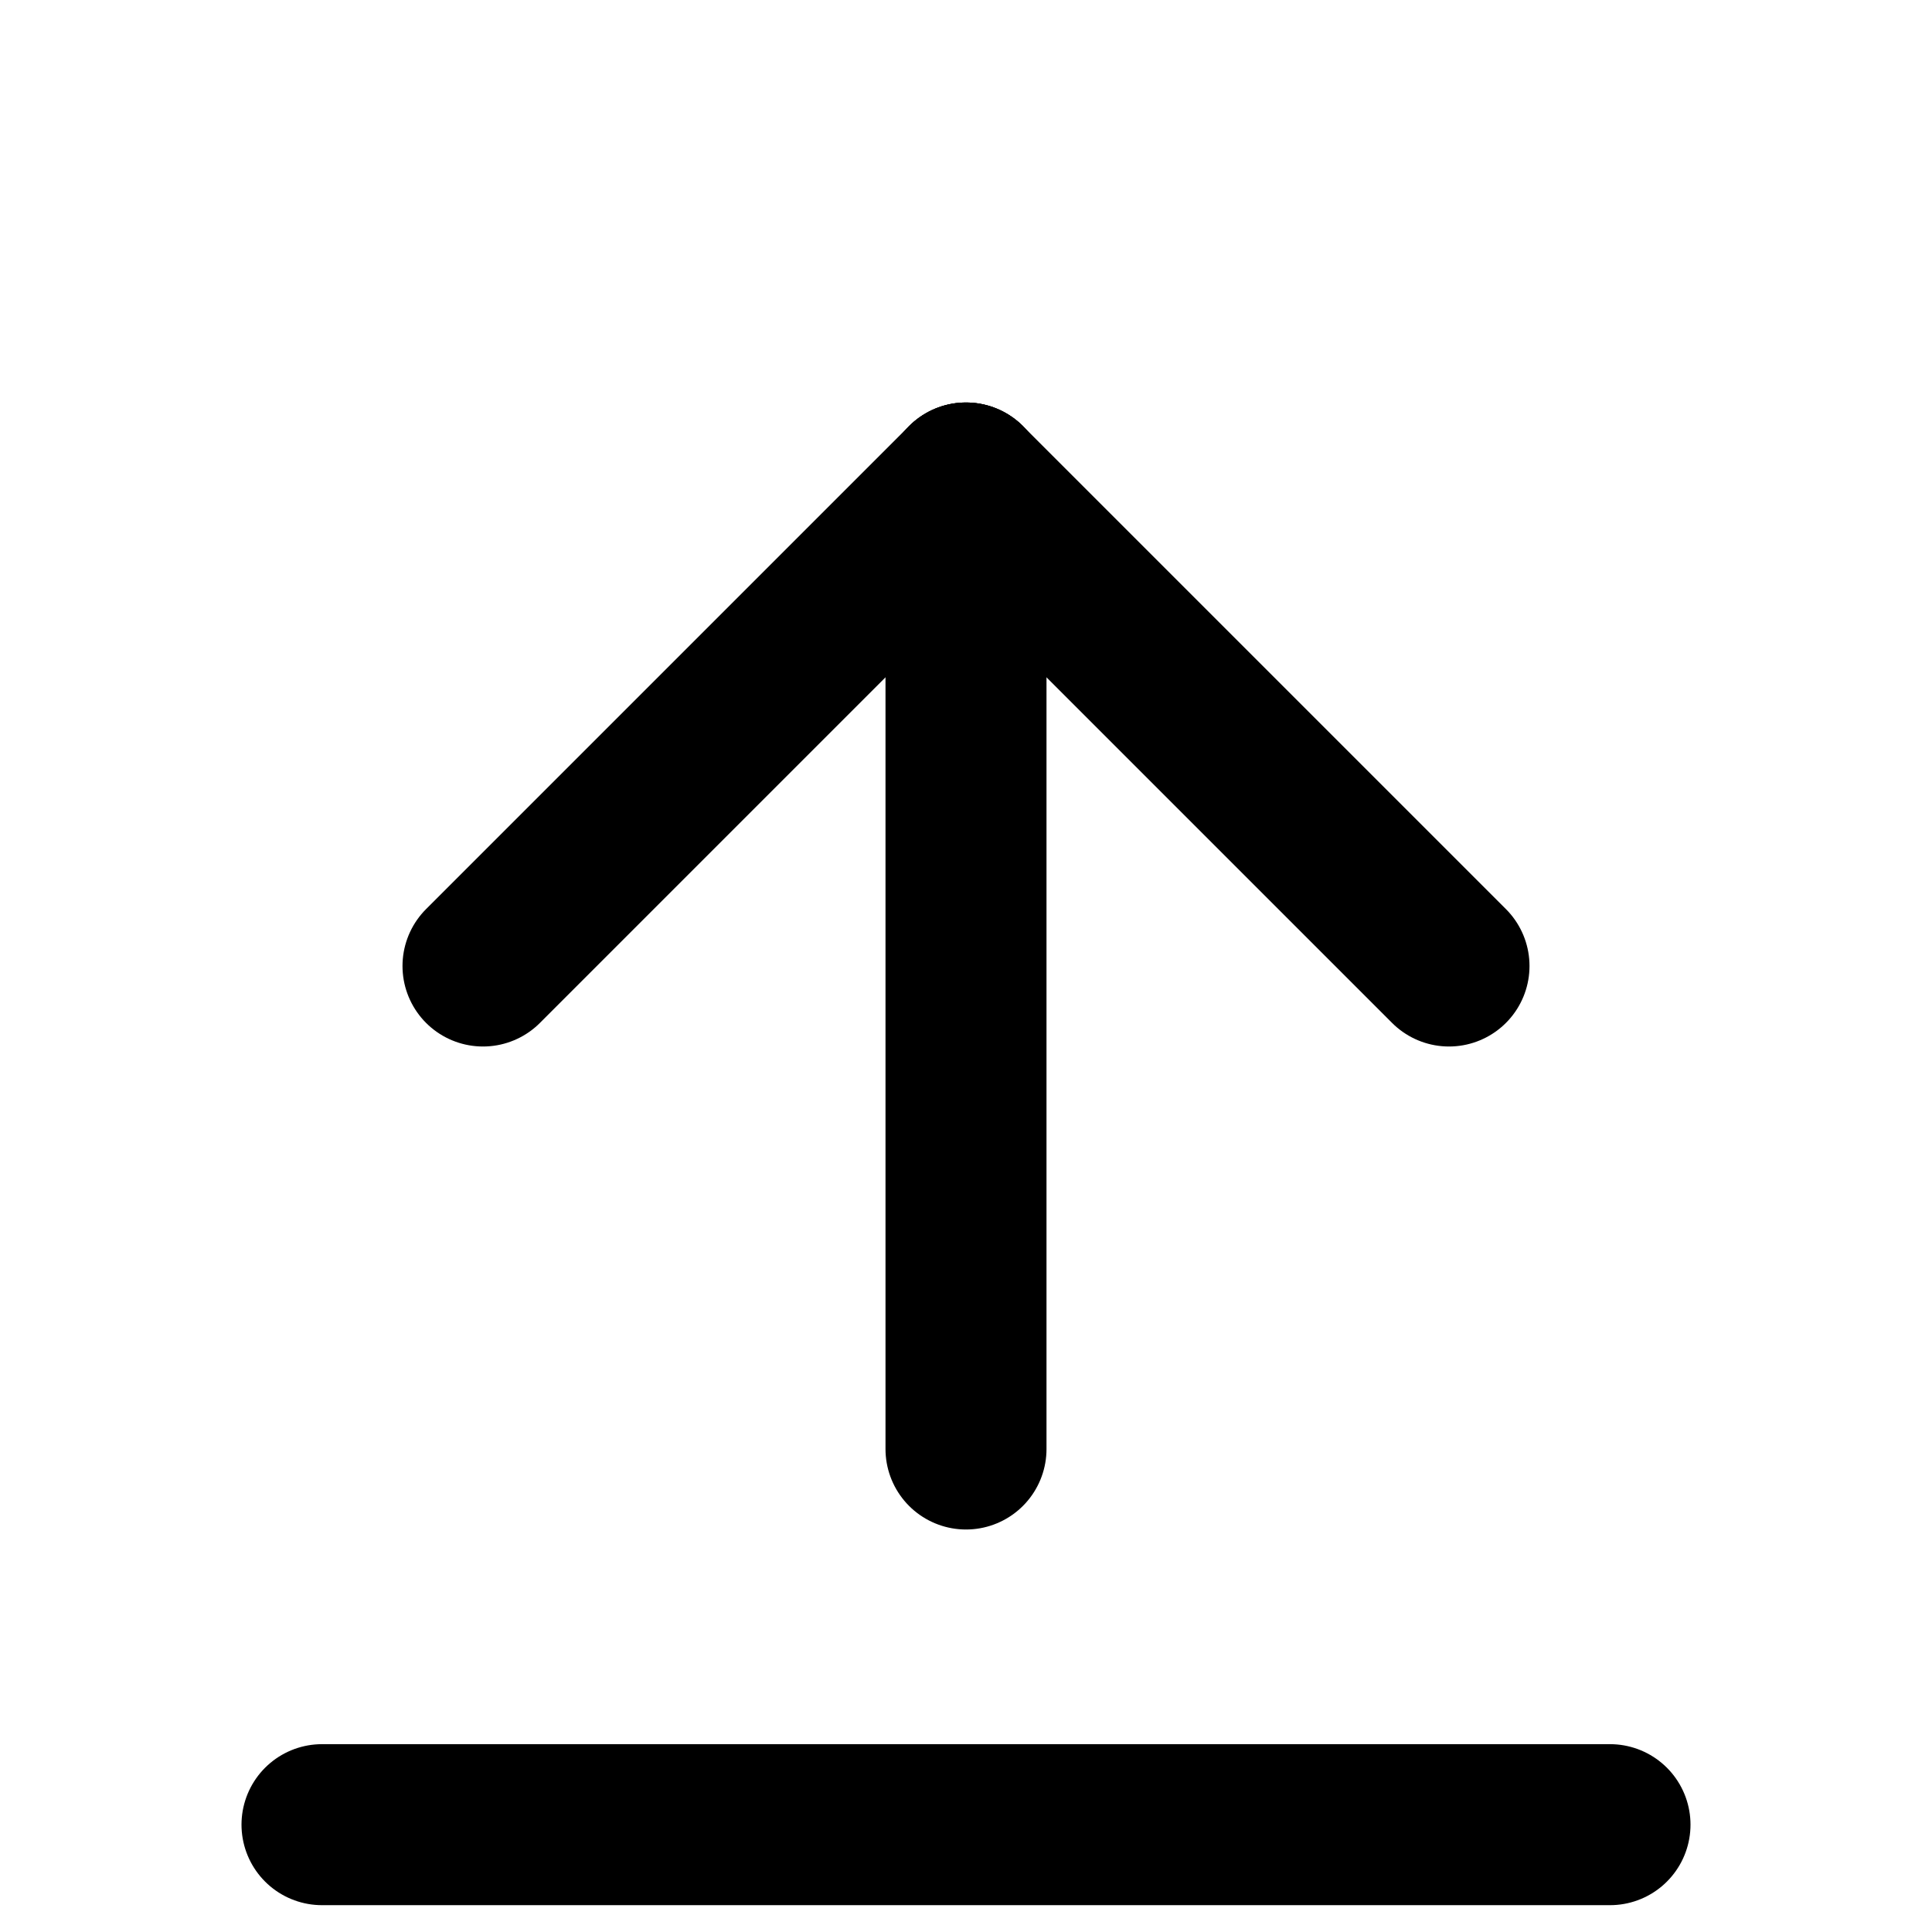
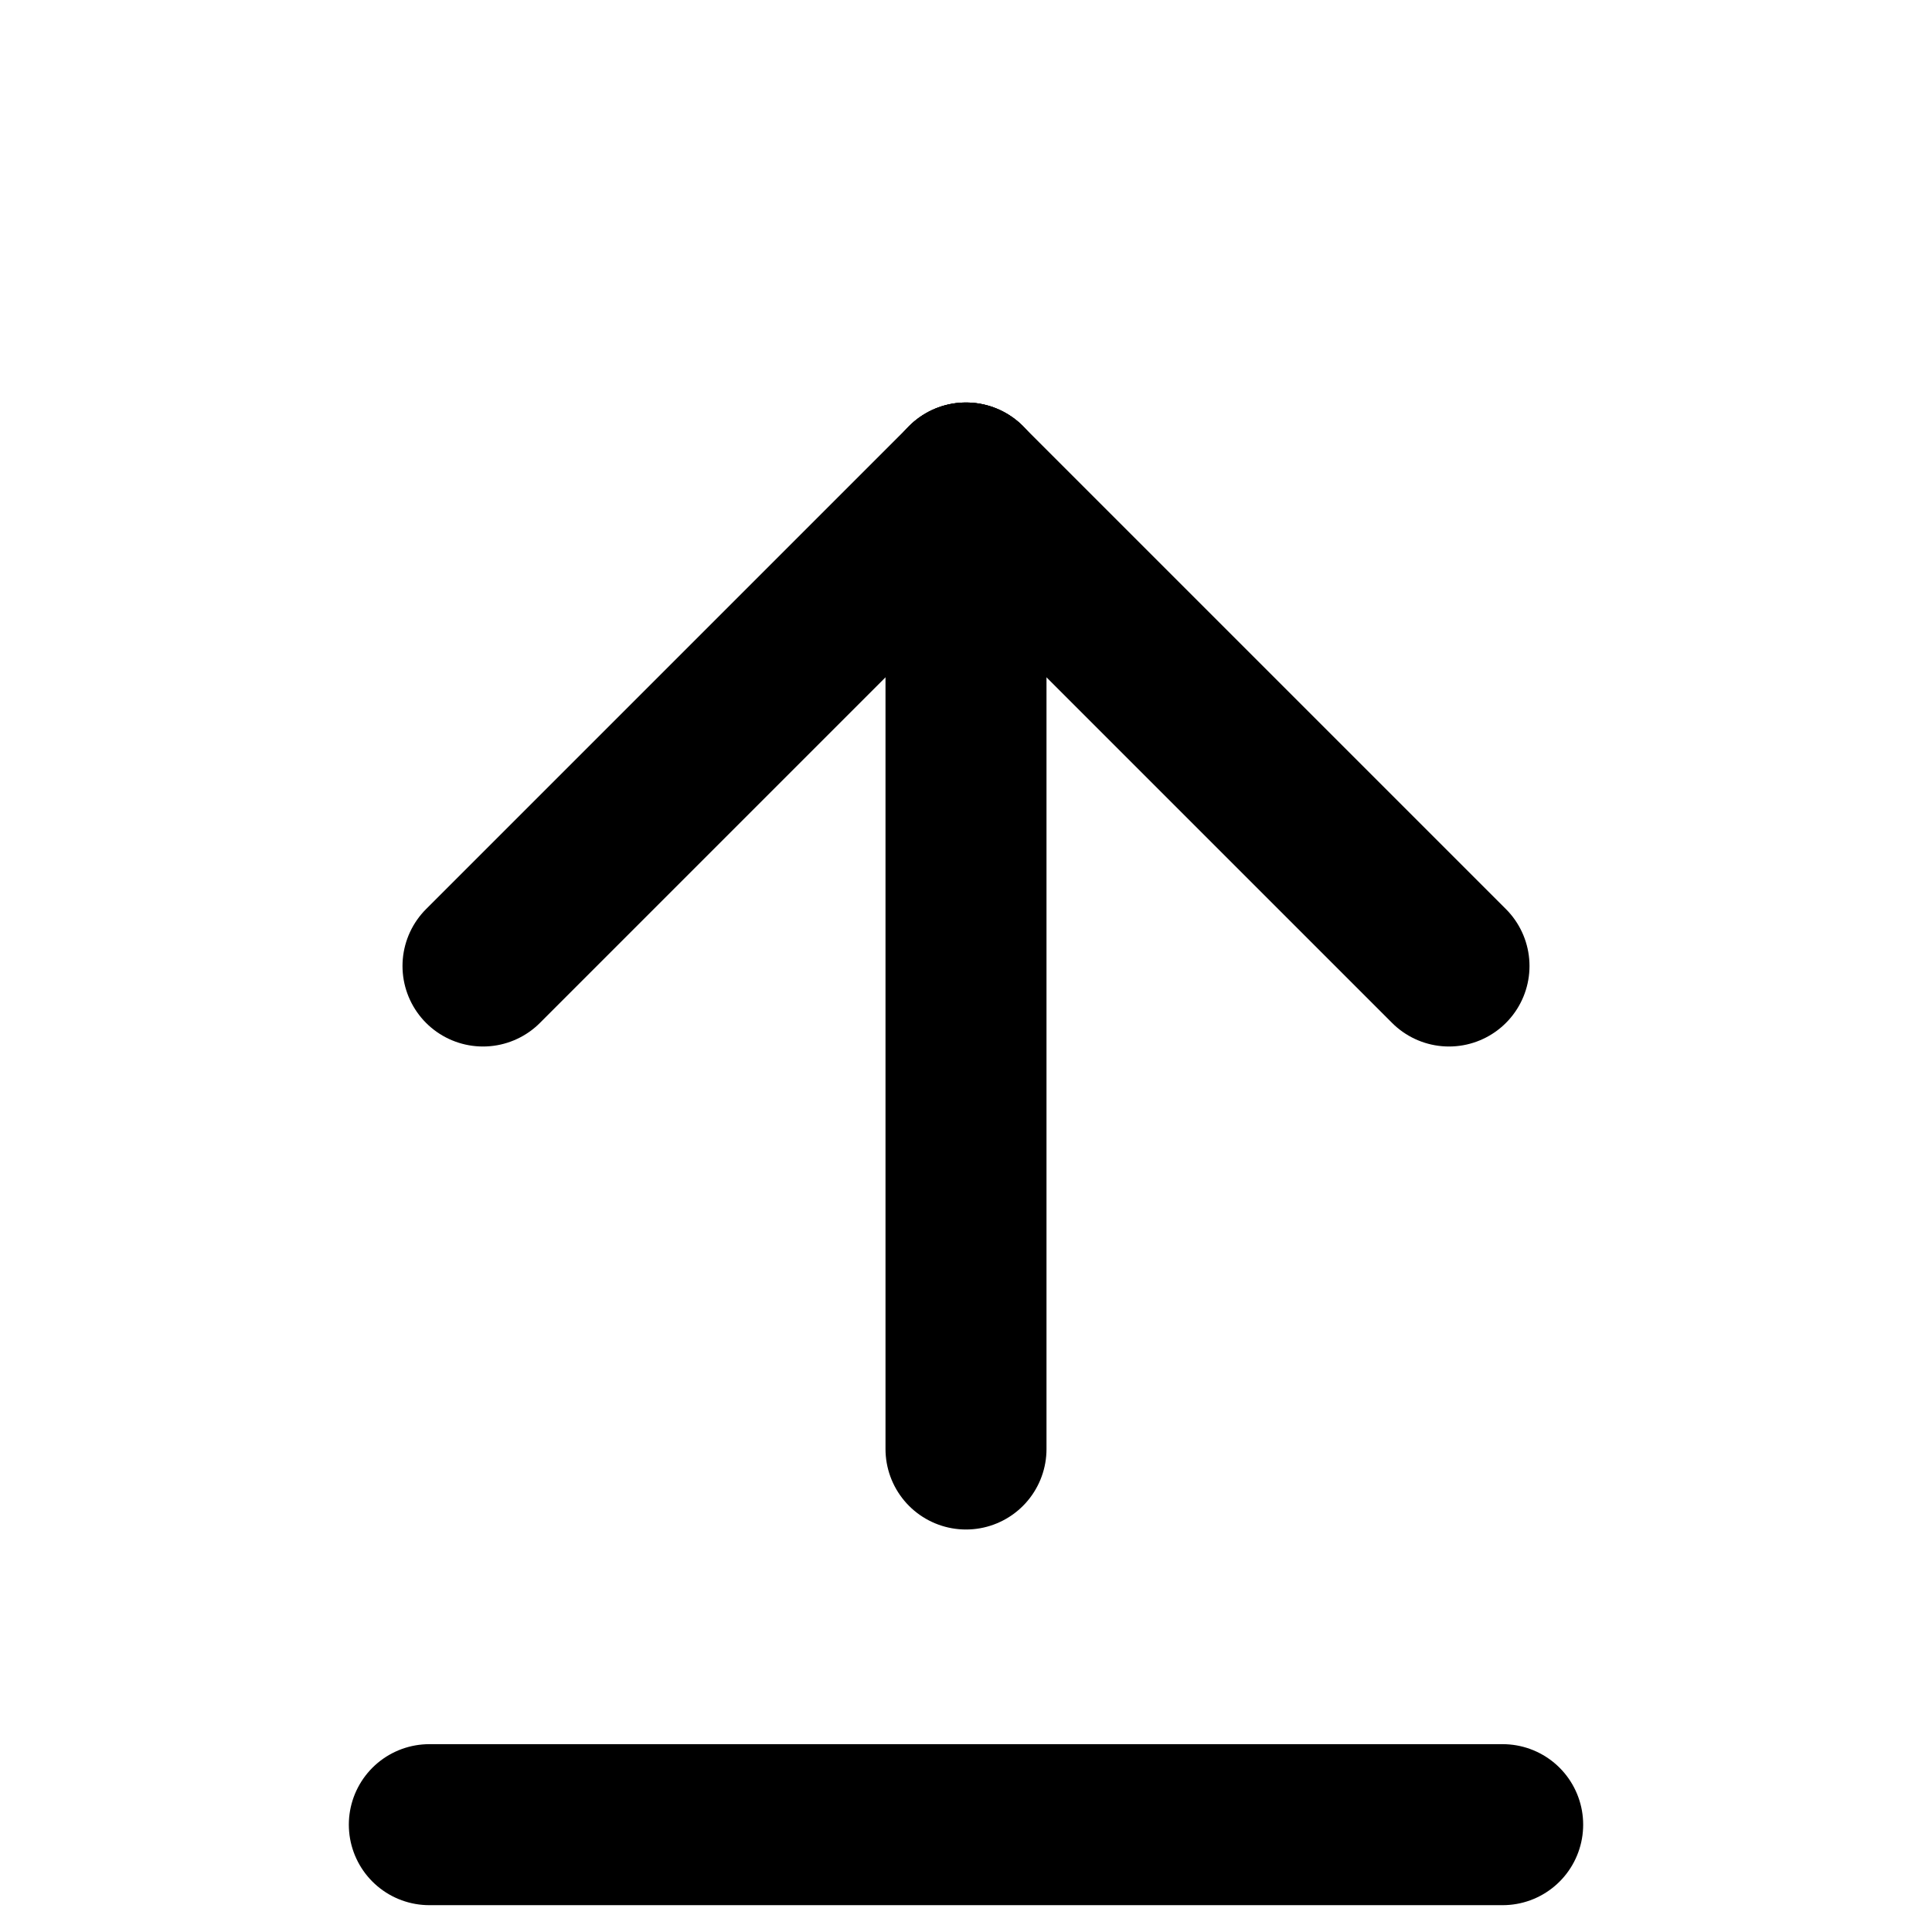
<svg xmlns="http://www.w3.org/2000/svg" viewBox="0 0 36 36">
  <g transform="rotate(90 18 18)" style="display:auto">
    <path d="M9 18 L18 9" stroke-width="3" stroke="#000" stroke-linecap="round" stroke-linejoin="round" />
    <path d="M9 18 L27 18" stroke-width="3" stroke="#000" stroke-linecap="round" />
    <path d="M9 18 L18 27" stroke-width="3" stroke="#000" stroke-linecap="round" stroke-linejoin="round" />
  </g>
-   <line x1="6" x2="30" y1="34" y2="34" stroke="#000" stroke-width="3" stroke-linecap="round" />
+   <line x1="8" x2="28" y1="34" y2="34" stroke="#000" stroke-width="3" stroke-linecap="round" />
</svg>
